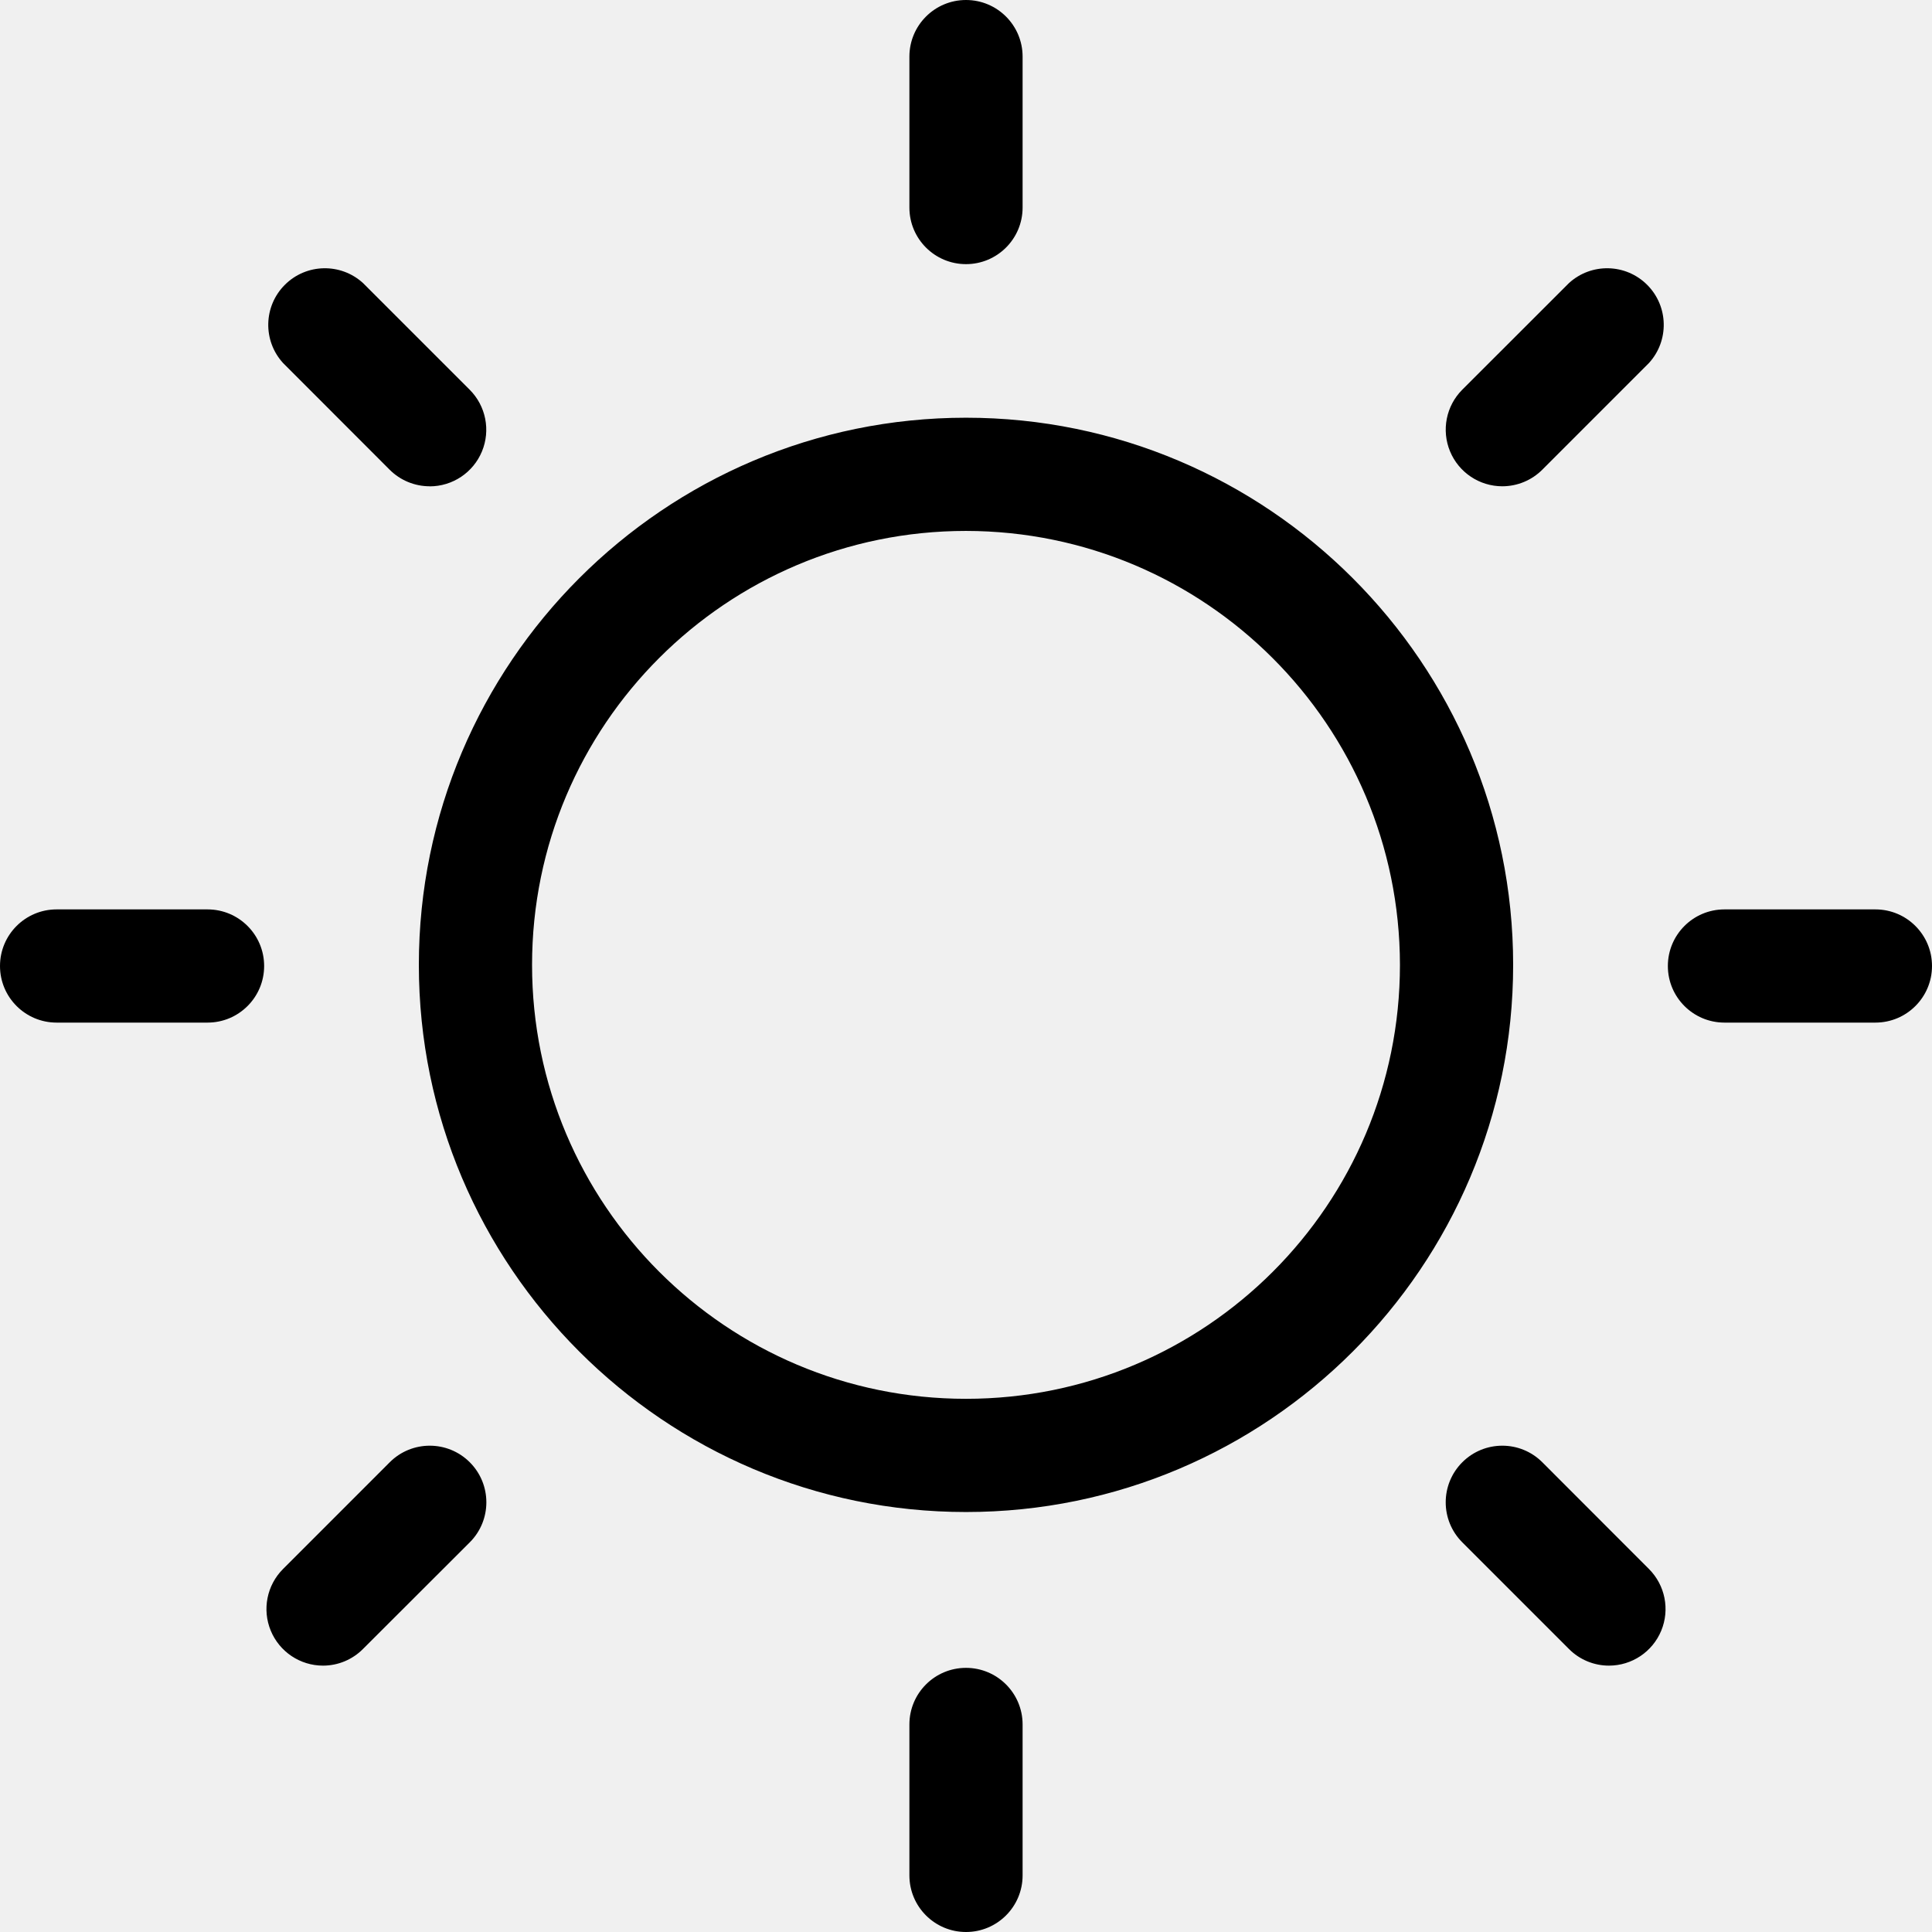
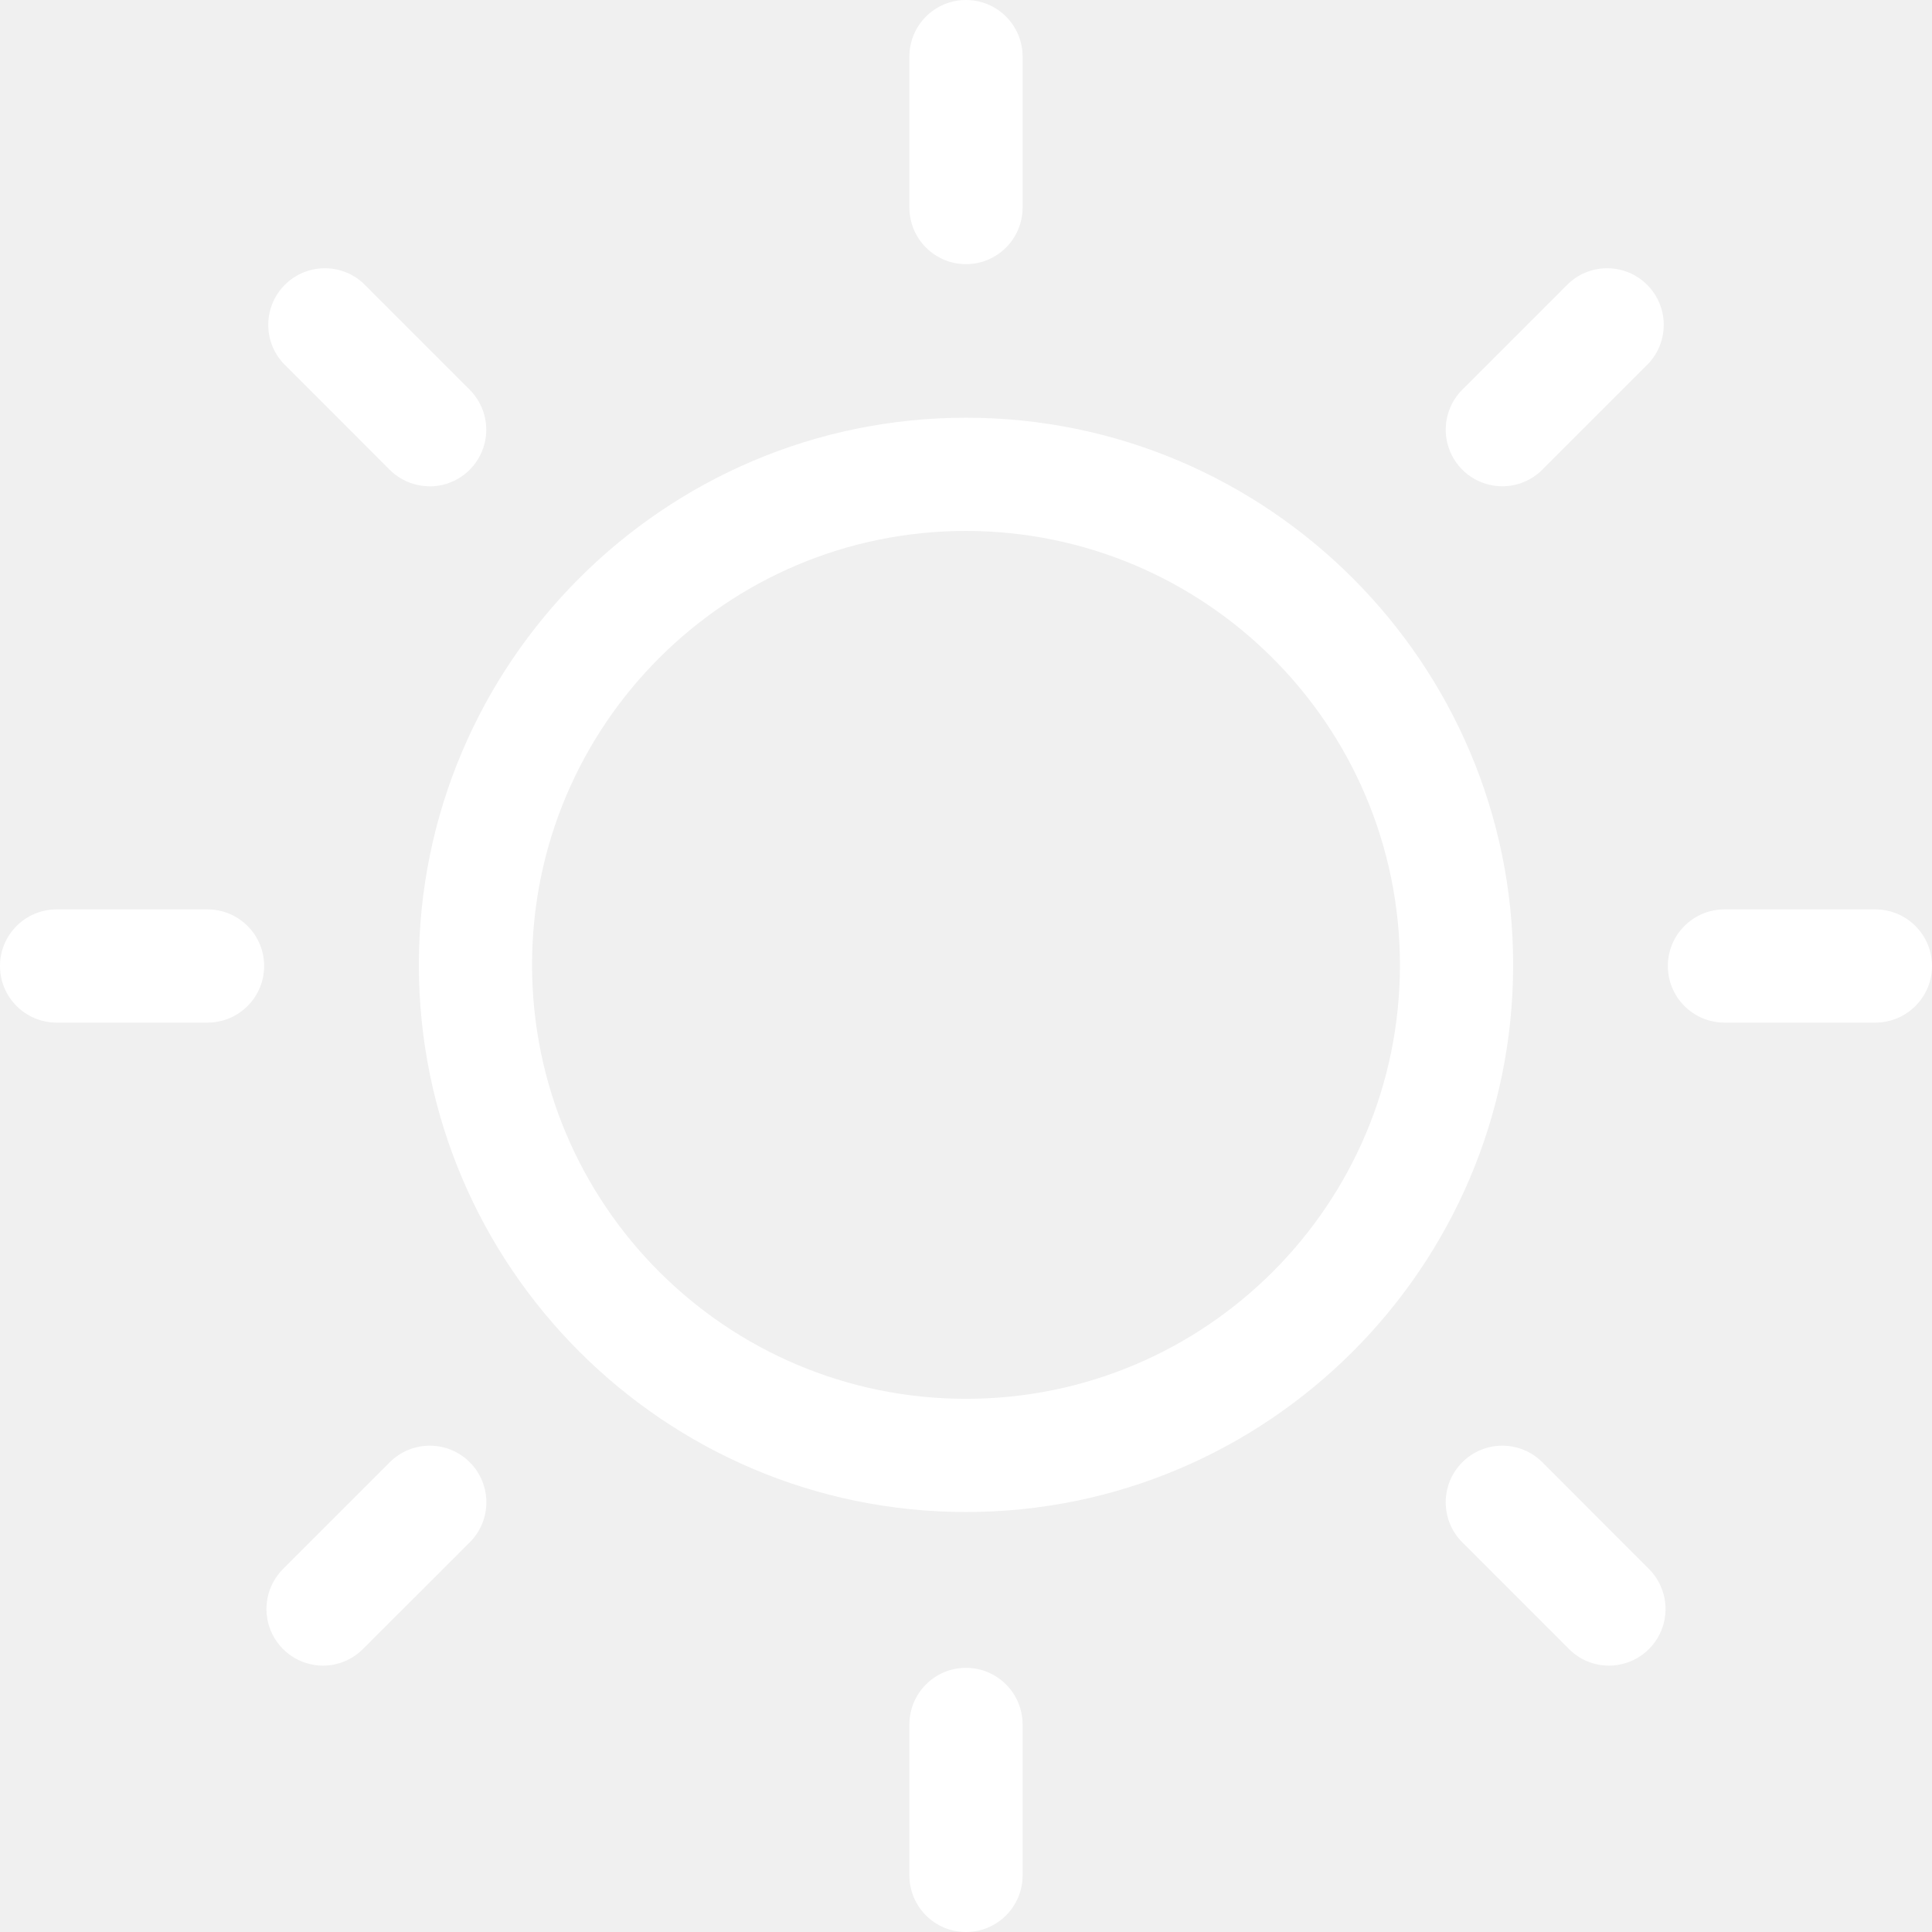
<svg xmlns="http://www.w3.org/2000/svg" version="1.1" width="512" height="512" x="0" y="0" viewBox="0 0 512 512" style="enable-background:new 0 0 512 512" xml:space="preserve" class="">
  <g>
    <g data-name="5 Arrow Down">
-       <path d="M256 400.7c-79.95 0-145-65.05-145-145s65.05-145 145-145 145 65.05 145 145-65 145-145 145zm0-260a115 115 0 1 0 115 115 115.13 115.13 0 0 0-115-115zM256 70a15 15 0 0 1-15-15V15a15 15 0 0 1 30 0v40a15 15 0 0 1-15 15zM256 512a15 15 0 0 1-15-15v-40a15 15 0 0 1 30 0v40a15 15 0 0 1-15 15zM497 271h-40a15 15 0 0 1 0-30h40a15 15 0 0 1 0 30zM55 271H15a15 15 0 0 1 0-30h40a15 15 0 0 1 0 30zM426.41 441.41a14.93 14.93 0 0 1-10.6-4.39l-28.29-28.29a15 15 0 0 1 21.22-21.21L437 415.81a15 15 0 0 1-10.61 25.6zM113.87 128.87a15 15 0 0 1-10.61-4.39L75 96.19A15 15 0 0 1 96.19 75l28.29 28.29a15 15 0 0 1-10.61 25.6zM398.13 128.87a15 15 0 0 1-10.61-25.6L415.81 75A15 15 0 0 1 437 96.19l-28.28 28.29a15 15 0 0 1-10.59 4.39zM85.59 441.41A15 15 0 0 1 75 415.81l28.28-28.29a15 15 0 0 1 21.22 21.21L96.19 437a14.93 14.93 0 0 1-10.6 4.41z" fill="#000000" opacity="1" data-original="#000000" class="" />
+       <path d="M256 400.7c-79.95 0-145-65.05-145-145s65.05-145 145-145 145 65.05 145 145-65 145-145 145zm0-260a115 115 0 1 0 115 115 115.13 115.13 0 0 0-115-115zM256 70a15 15 0 0 1-15-15V15a15 15 0 0 1 30 0v40a15 15 0 0 1-15 15zM256 512a15 15 0 0 1-15-15v-40a15 15 0 0 1 30 0v40a15 15 0 0 1-15 15zM497 271h-40a15 15 0 0 1 0-30h40a15 15 0 0 1 0 30zM55 271H15a15 15 0 0 1 0-30h40a15 15 0 0 1 0 30zM426.41 441.41a14.93 14.93 0 0 1-10.6-4.39l-28.29-28.29a15 15 0 0 1 21.22-21.21L437 415.81a15 15 0 0 1-10.61 25.6zM113.87 128.87a15 15 0 0 1-10.61-4.39L75 96.19A15 15 0 0 1 96.19 75l28.29 28.29a15 15 0 0 1-10.61 25.6zM398.13 128.87a15 15 0 0 1-10.61-25.6L415.81 75A15 15 0 0 1 437 96.19l-28.28 28.29a15 15 0 0 1-10.59 4.39zM85.59 441.41A15 15 0 0 1 75 415.81l28.28-28.29a15 15 0 0 1 21.22 21.21L96.19 437a14.93 14.93 0 0 1-10.6 4.41z" fill="#ffffff" opacity="1" data-original="#000000" class="" />
    </g>
  </g>
</svg>
